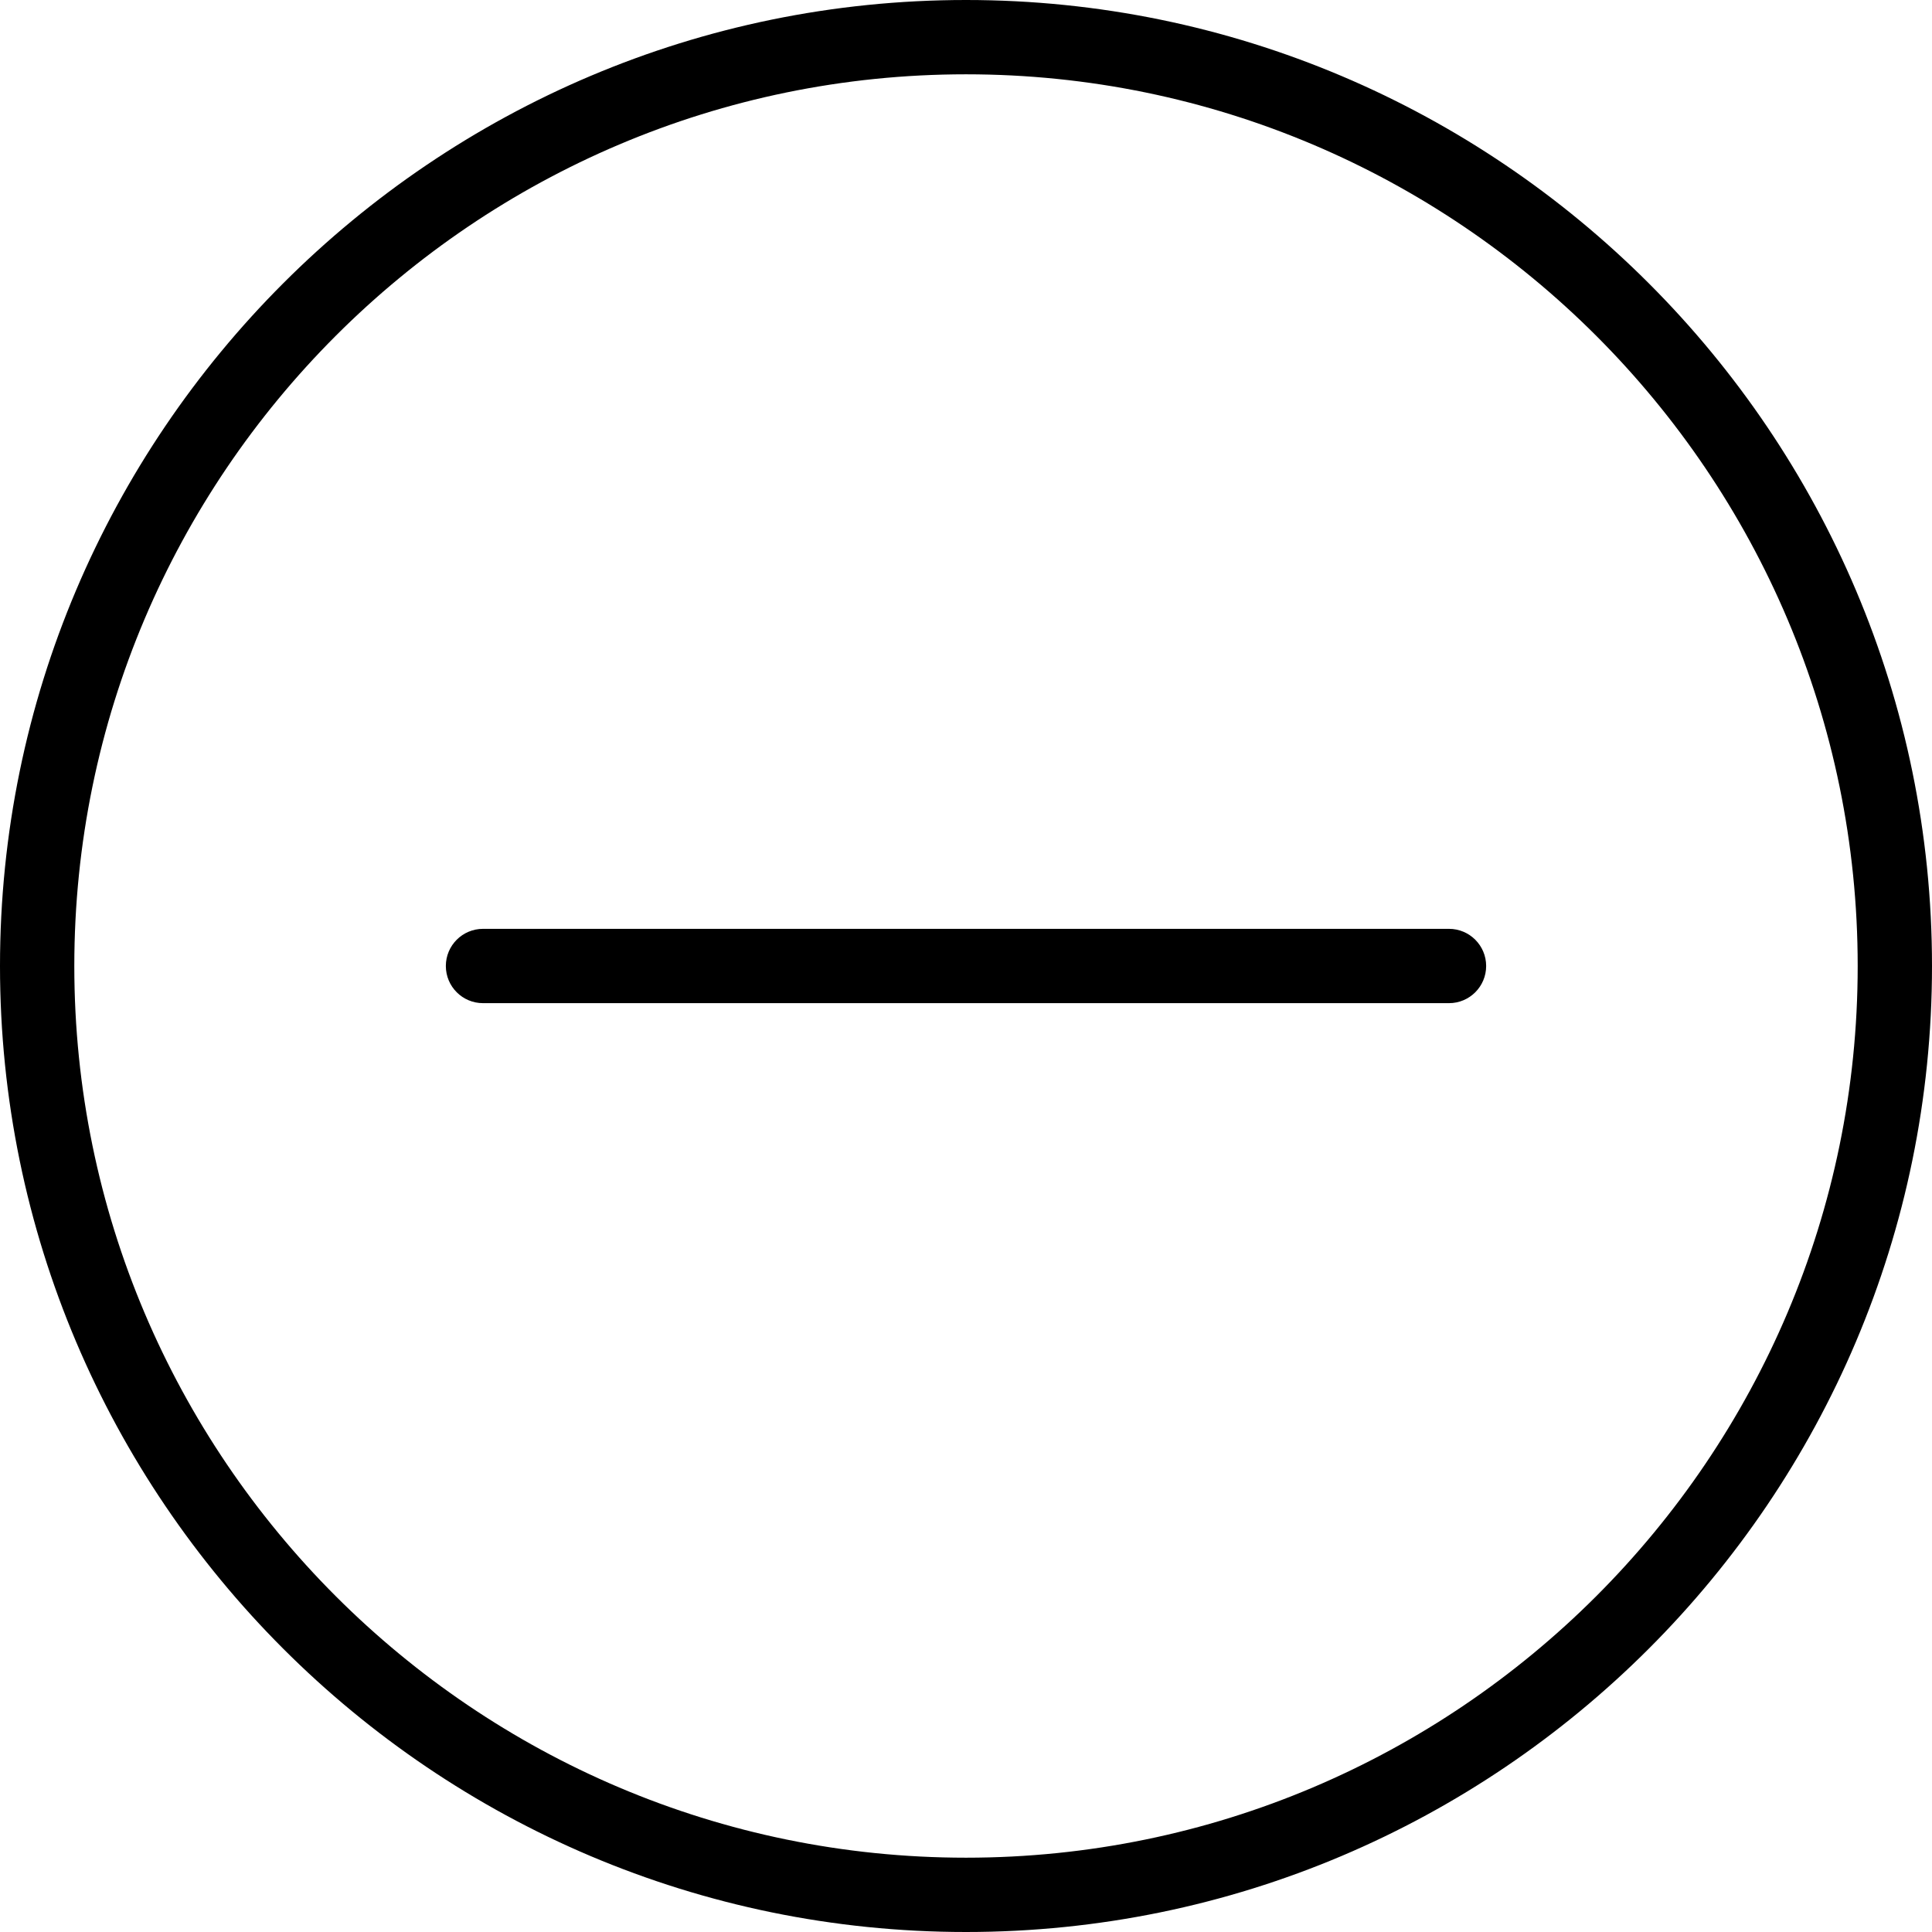
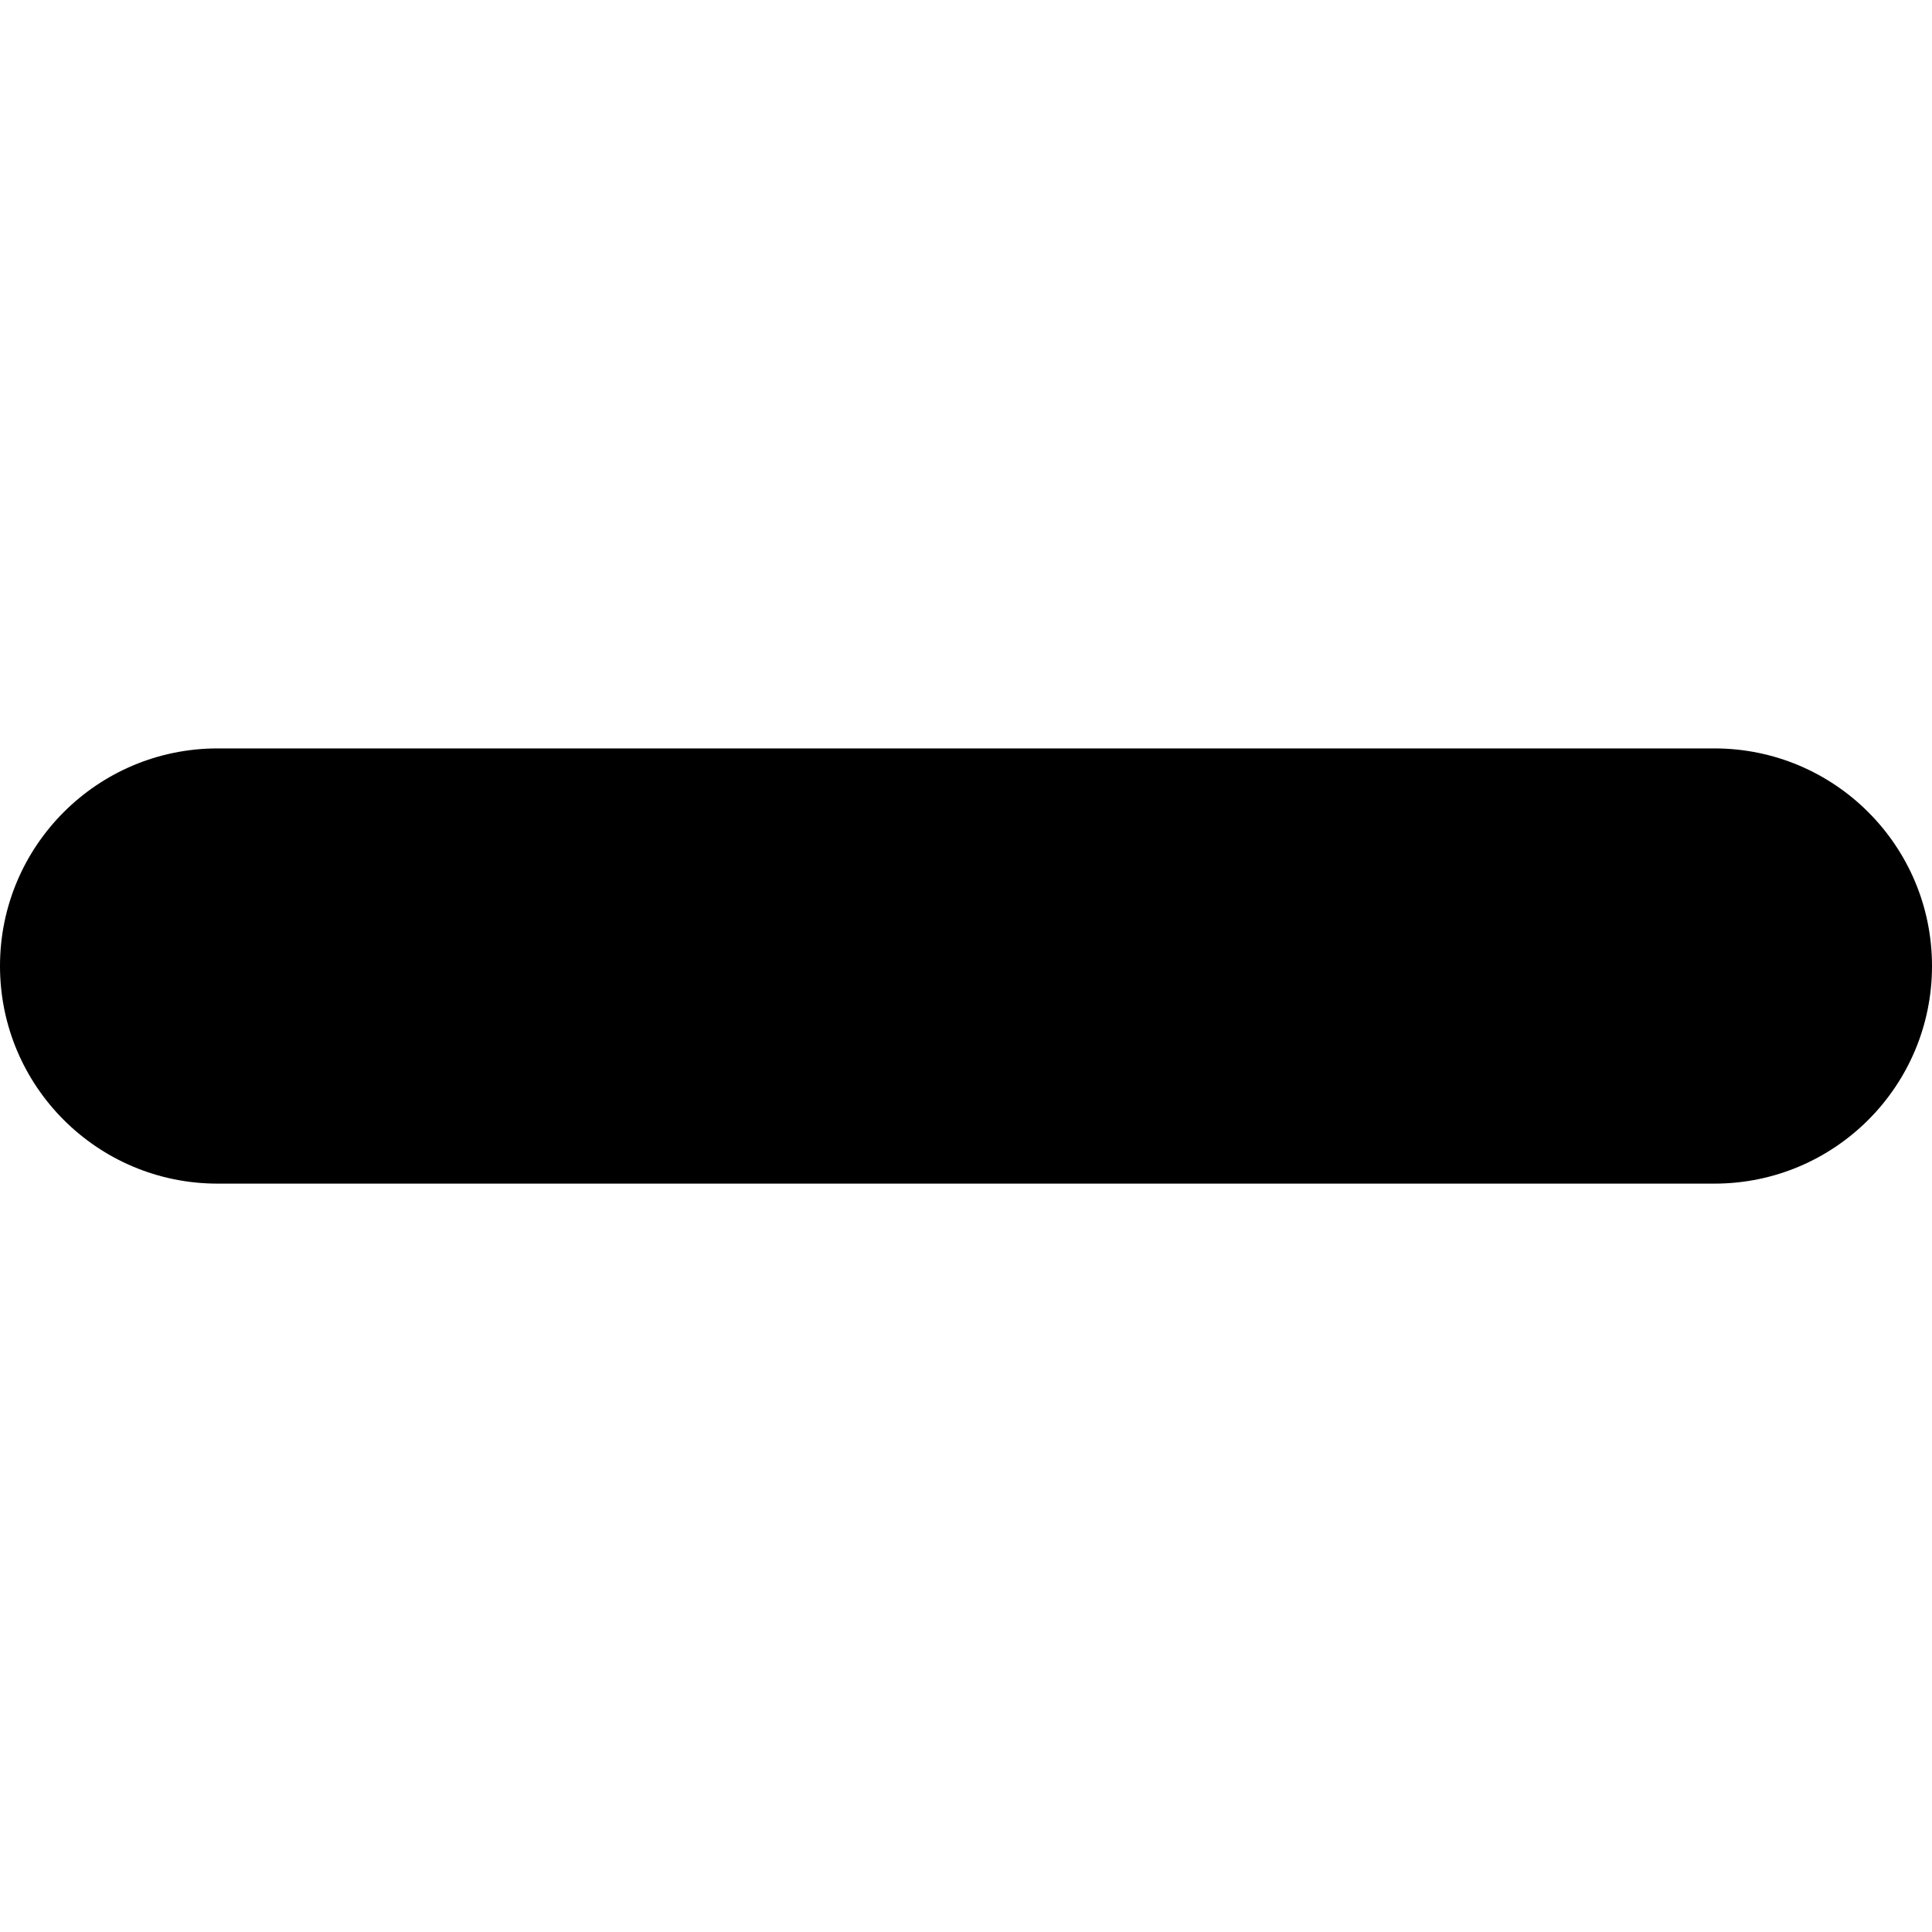
- <svg xmlns="http://www.w3.org/2000/svg" version="1.1" id="Capa_1" x="0px" y="0px" viewBox="0 0 52 52" style="enable-background:new 0 0 52 52;" xml:space="preserve">
+ <svg xmlns="http://www.w3.org/2000/svg" version="1.1" id="Capa_1" x="0px" y="0px" viewBox="0 0 52.161 52.161" style="enable-background:new 0 0 52.161 52.161;" xml:space="preserve">
  <g>
-     <path d="M26,0C11.664,0,0,11.663,0,26s11.664,26,26,26s26-11.663,26-26S40.336,0,26,0z M26,50C12.767,50,2,39.233,2,26   S12.767,2,26,2s24,10.767,24,24S39.233,50,26,50z" />
-     <path d="M39,25H13c-0.552,0-1,0.447-1,1s0.448,1,1,1h26c0.552,0,1-0.447,1-1S39.552,25,39,25z" />
+     <path d="M52.161,26.081c0,3.246-2.63,5.875-5.875,5.875H5.875C2.63,31.956,0,29.327,0,26.081l0,0c0-3.245,2.63-5.875,5.875-5.875   h40.411C49.531,20.206,52.161,22.835,52.161,26.081L52.161,26.081z" />
  </g>
  <g>
</g>
  <g>
</g>
  <g>
</g>
  <g>
</g>
  <g>
</g>
  <g>
</g>
  <g>
</g>
  <g>
</g>
  <g>
</g>
  <g>
</g>
  <g>
</g>
  <g>
</g>
  <g>
</g>
  <g>
</g>
  <g>
</g>
</svg>
